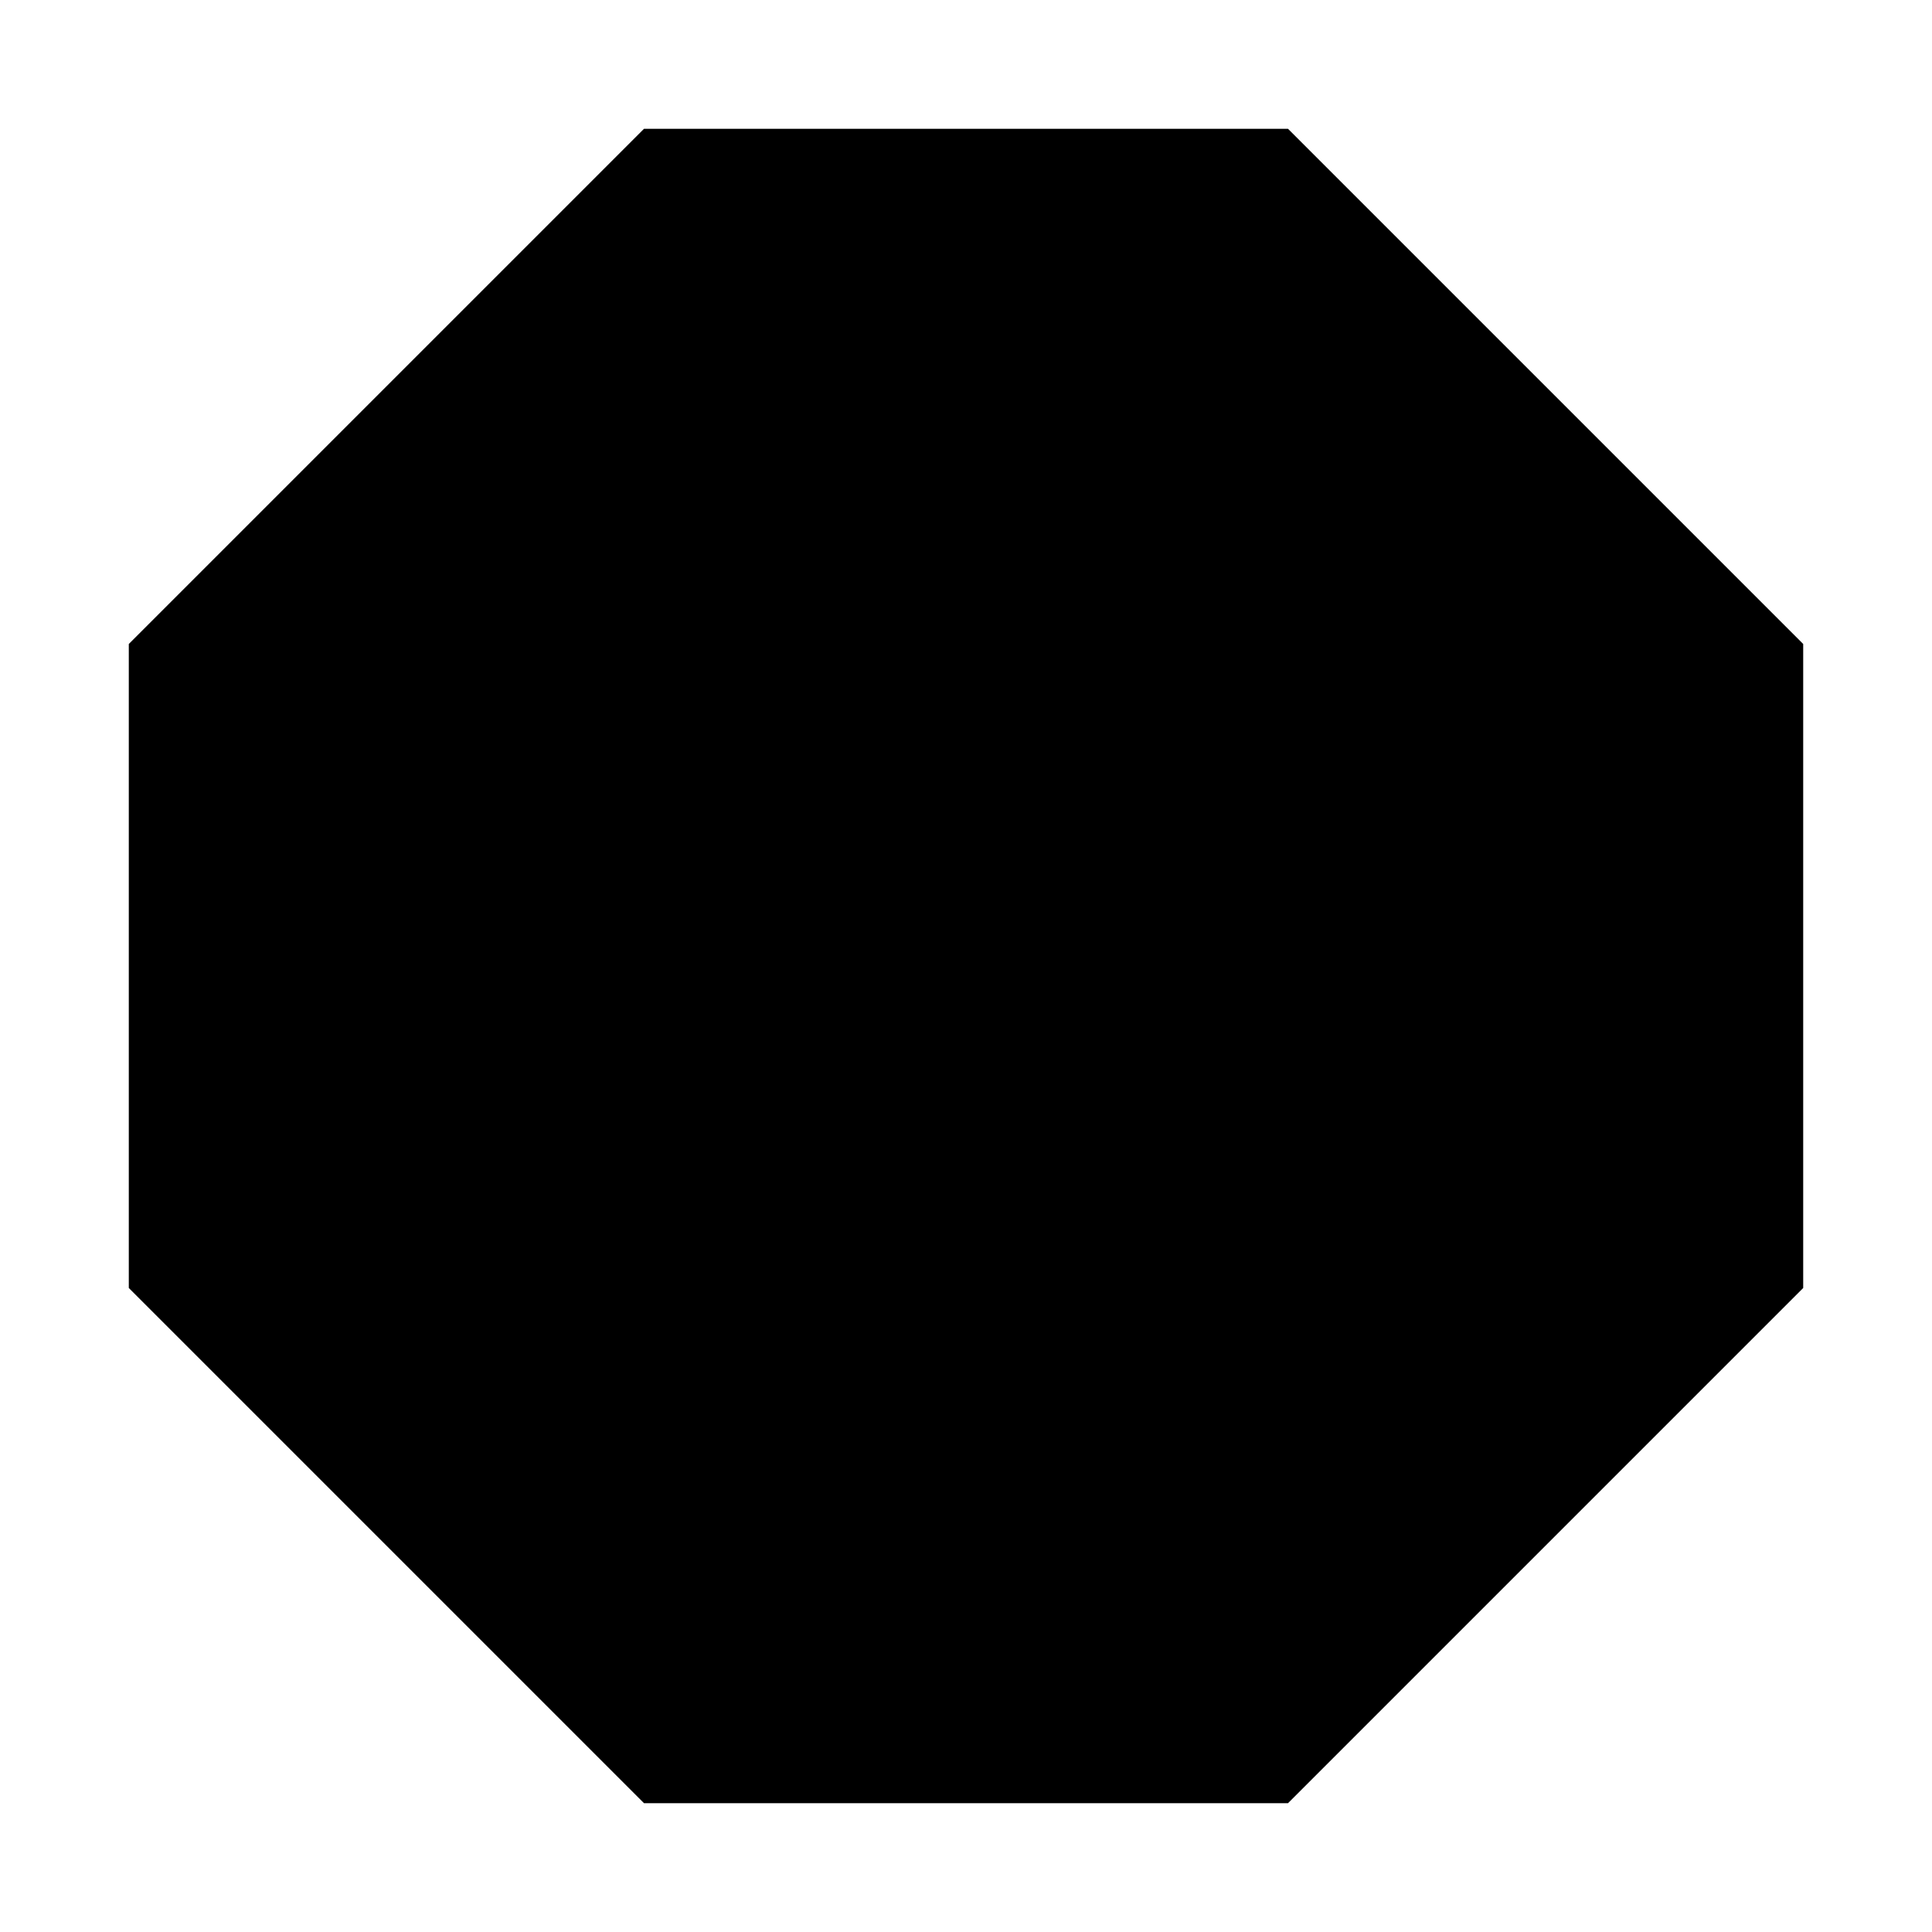
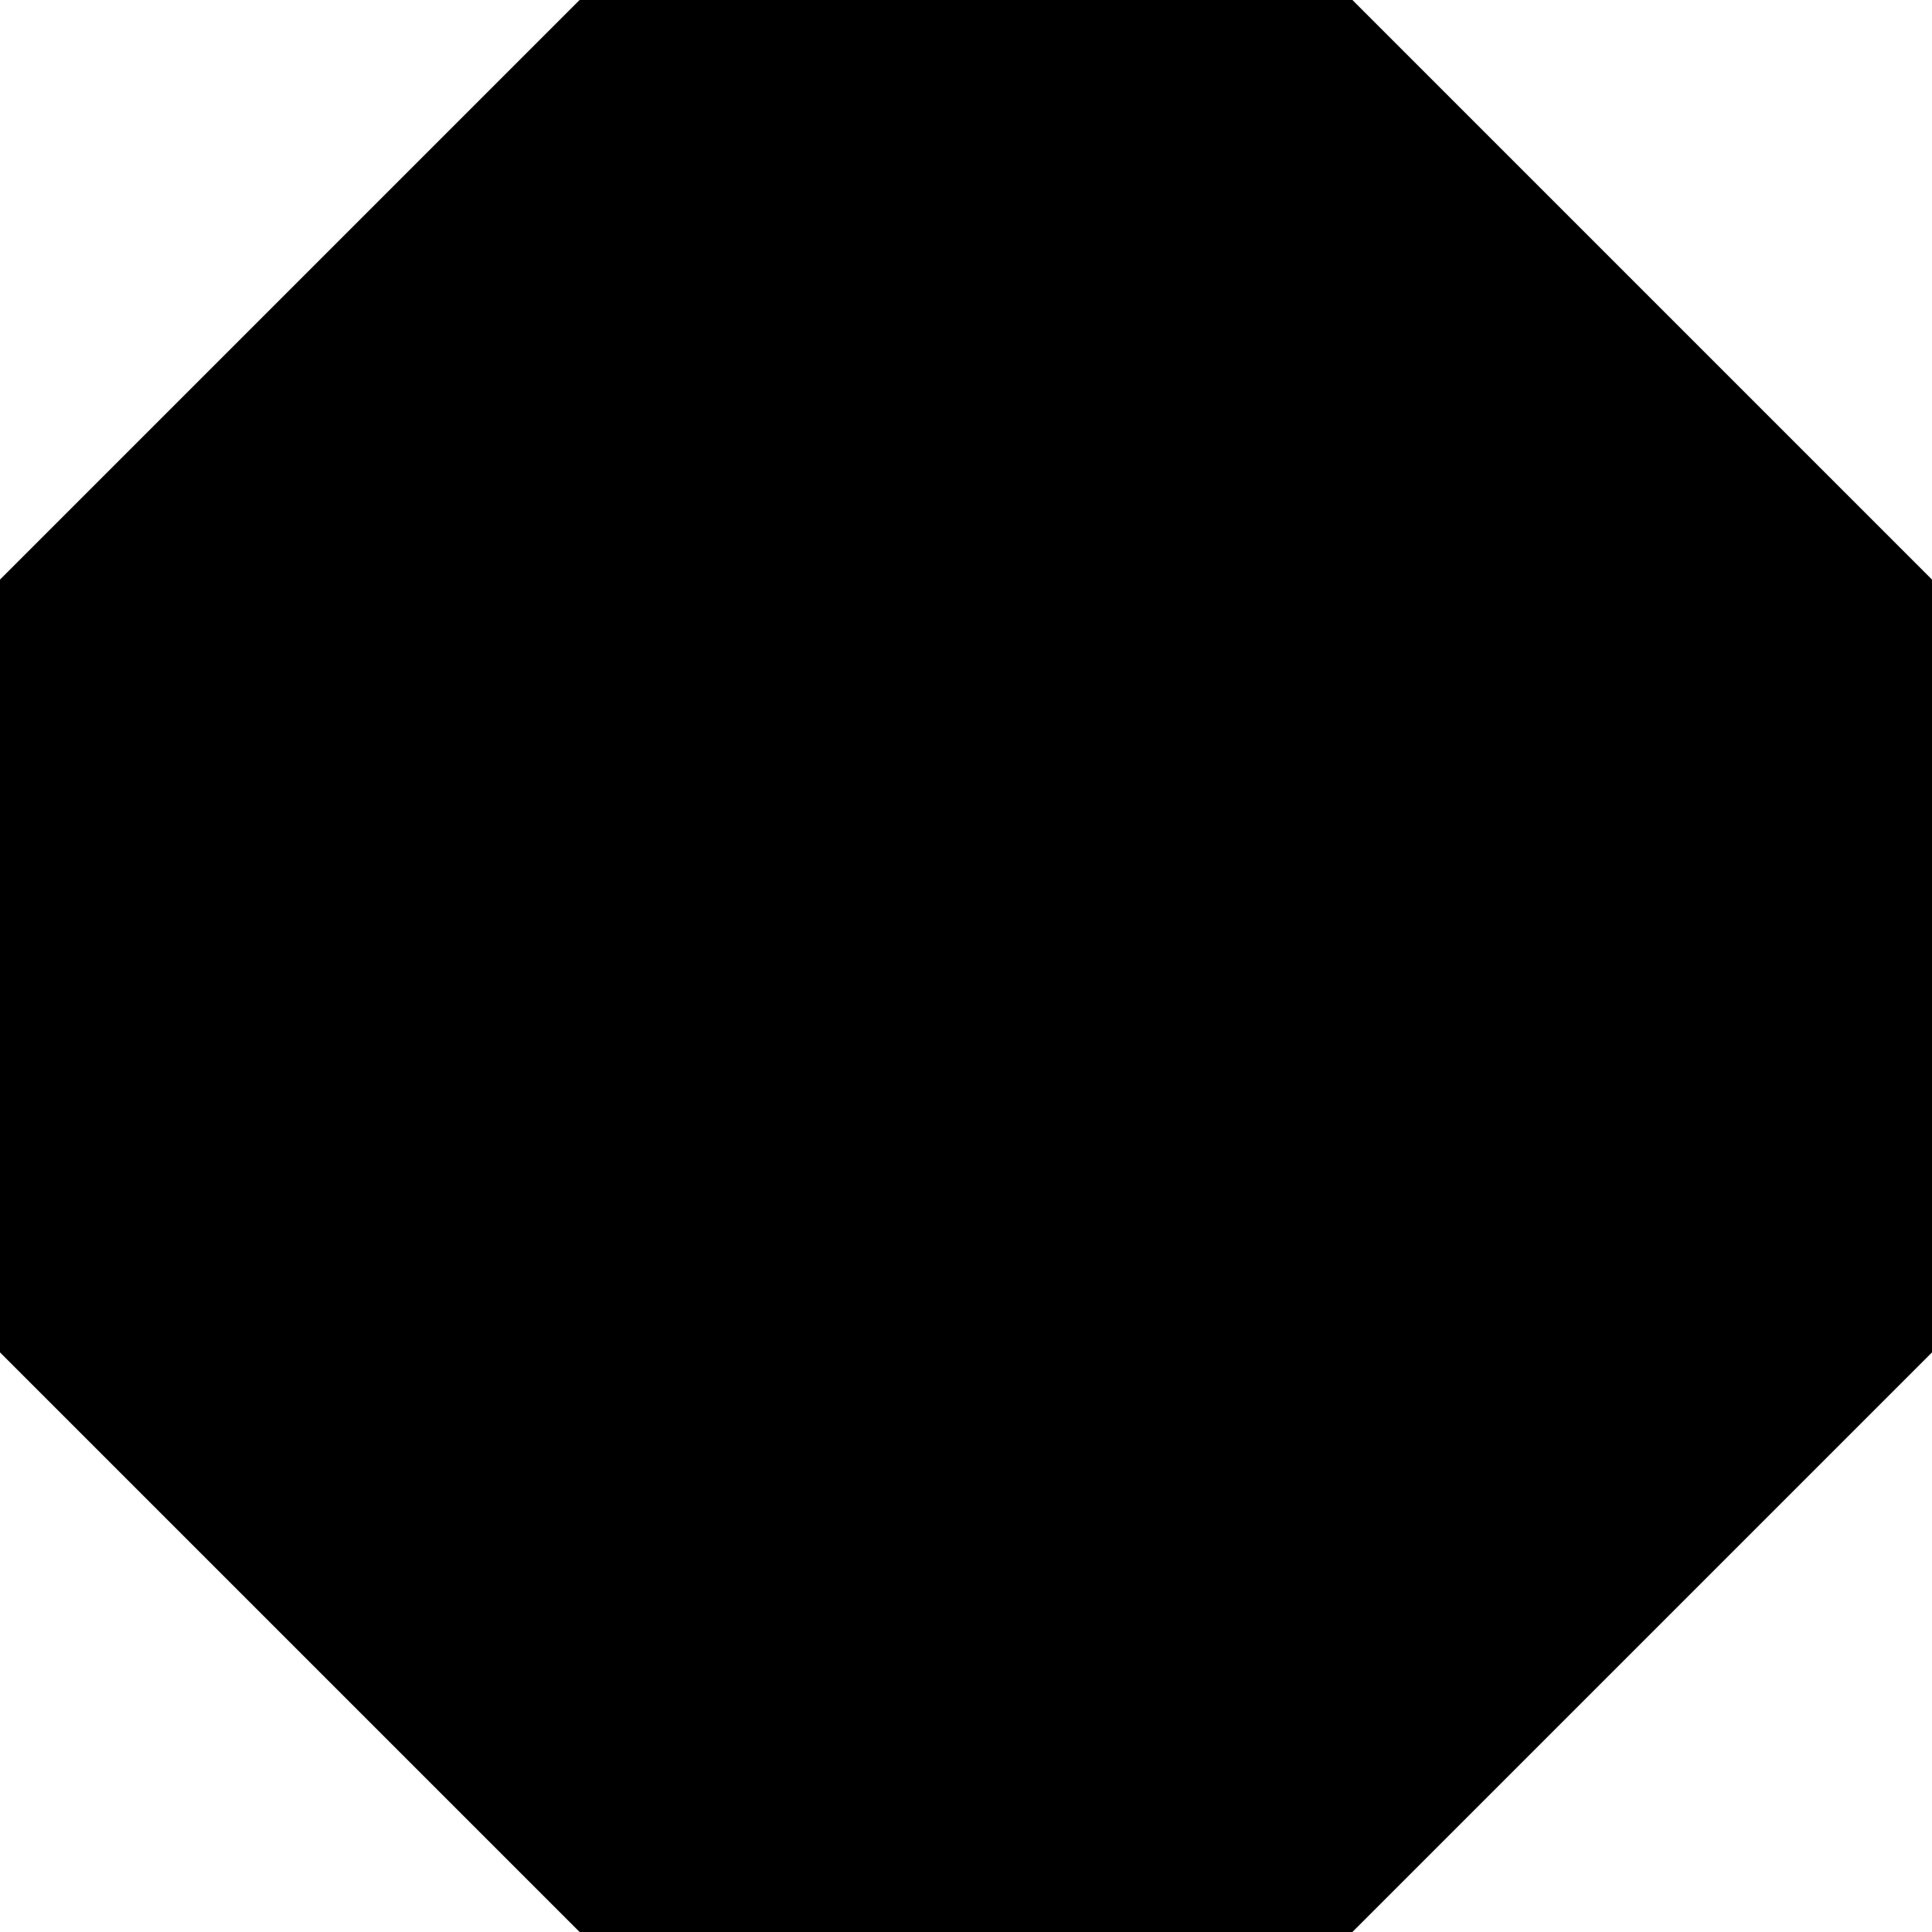
<svg xmlns="http://www.w3.org/2000/svg" version="1.1" x="0" y="0" width="15" height="15" viewBox="0 0 15 15">
-   <path d="M1,5 C1,5 5,1 5,1 C5,1 10,1 10,1 C10,1 14,5 14,5 C14,5 14,10 14,10 C14,10 10,14 10,14 C10,14 5,14 5,14 C5,14 1,10 1,10 C1,10 1,5 1,5 z" />
+   <path d="M10.5,0 C10.5,0 15,4.5 15,4.5 C15,4.5 15,10.5 15,10.5 C15,10.5 10.5,15 10.5,15 C10.5,15 4.5,15 4.5,15 C4.5,15 0,10.5 0,10.5 L0,4.5 C0,4.5 4.5,0 4.5,0 L10.5,0 z" />
</svg>
